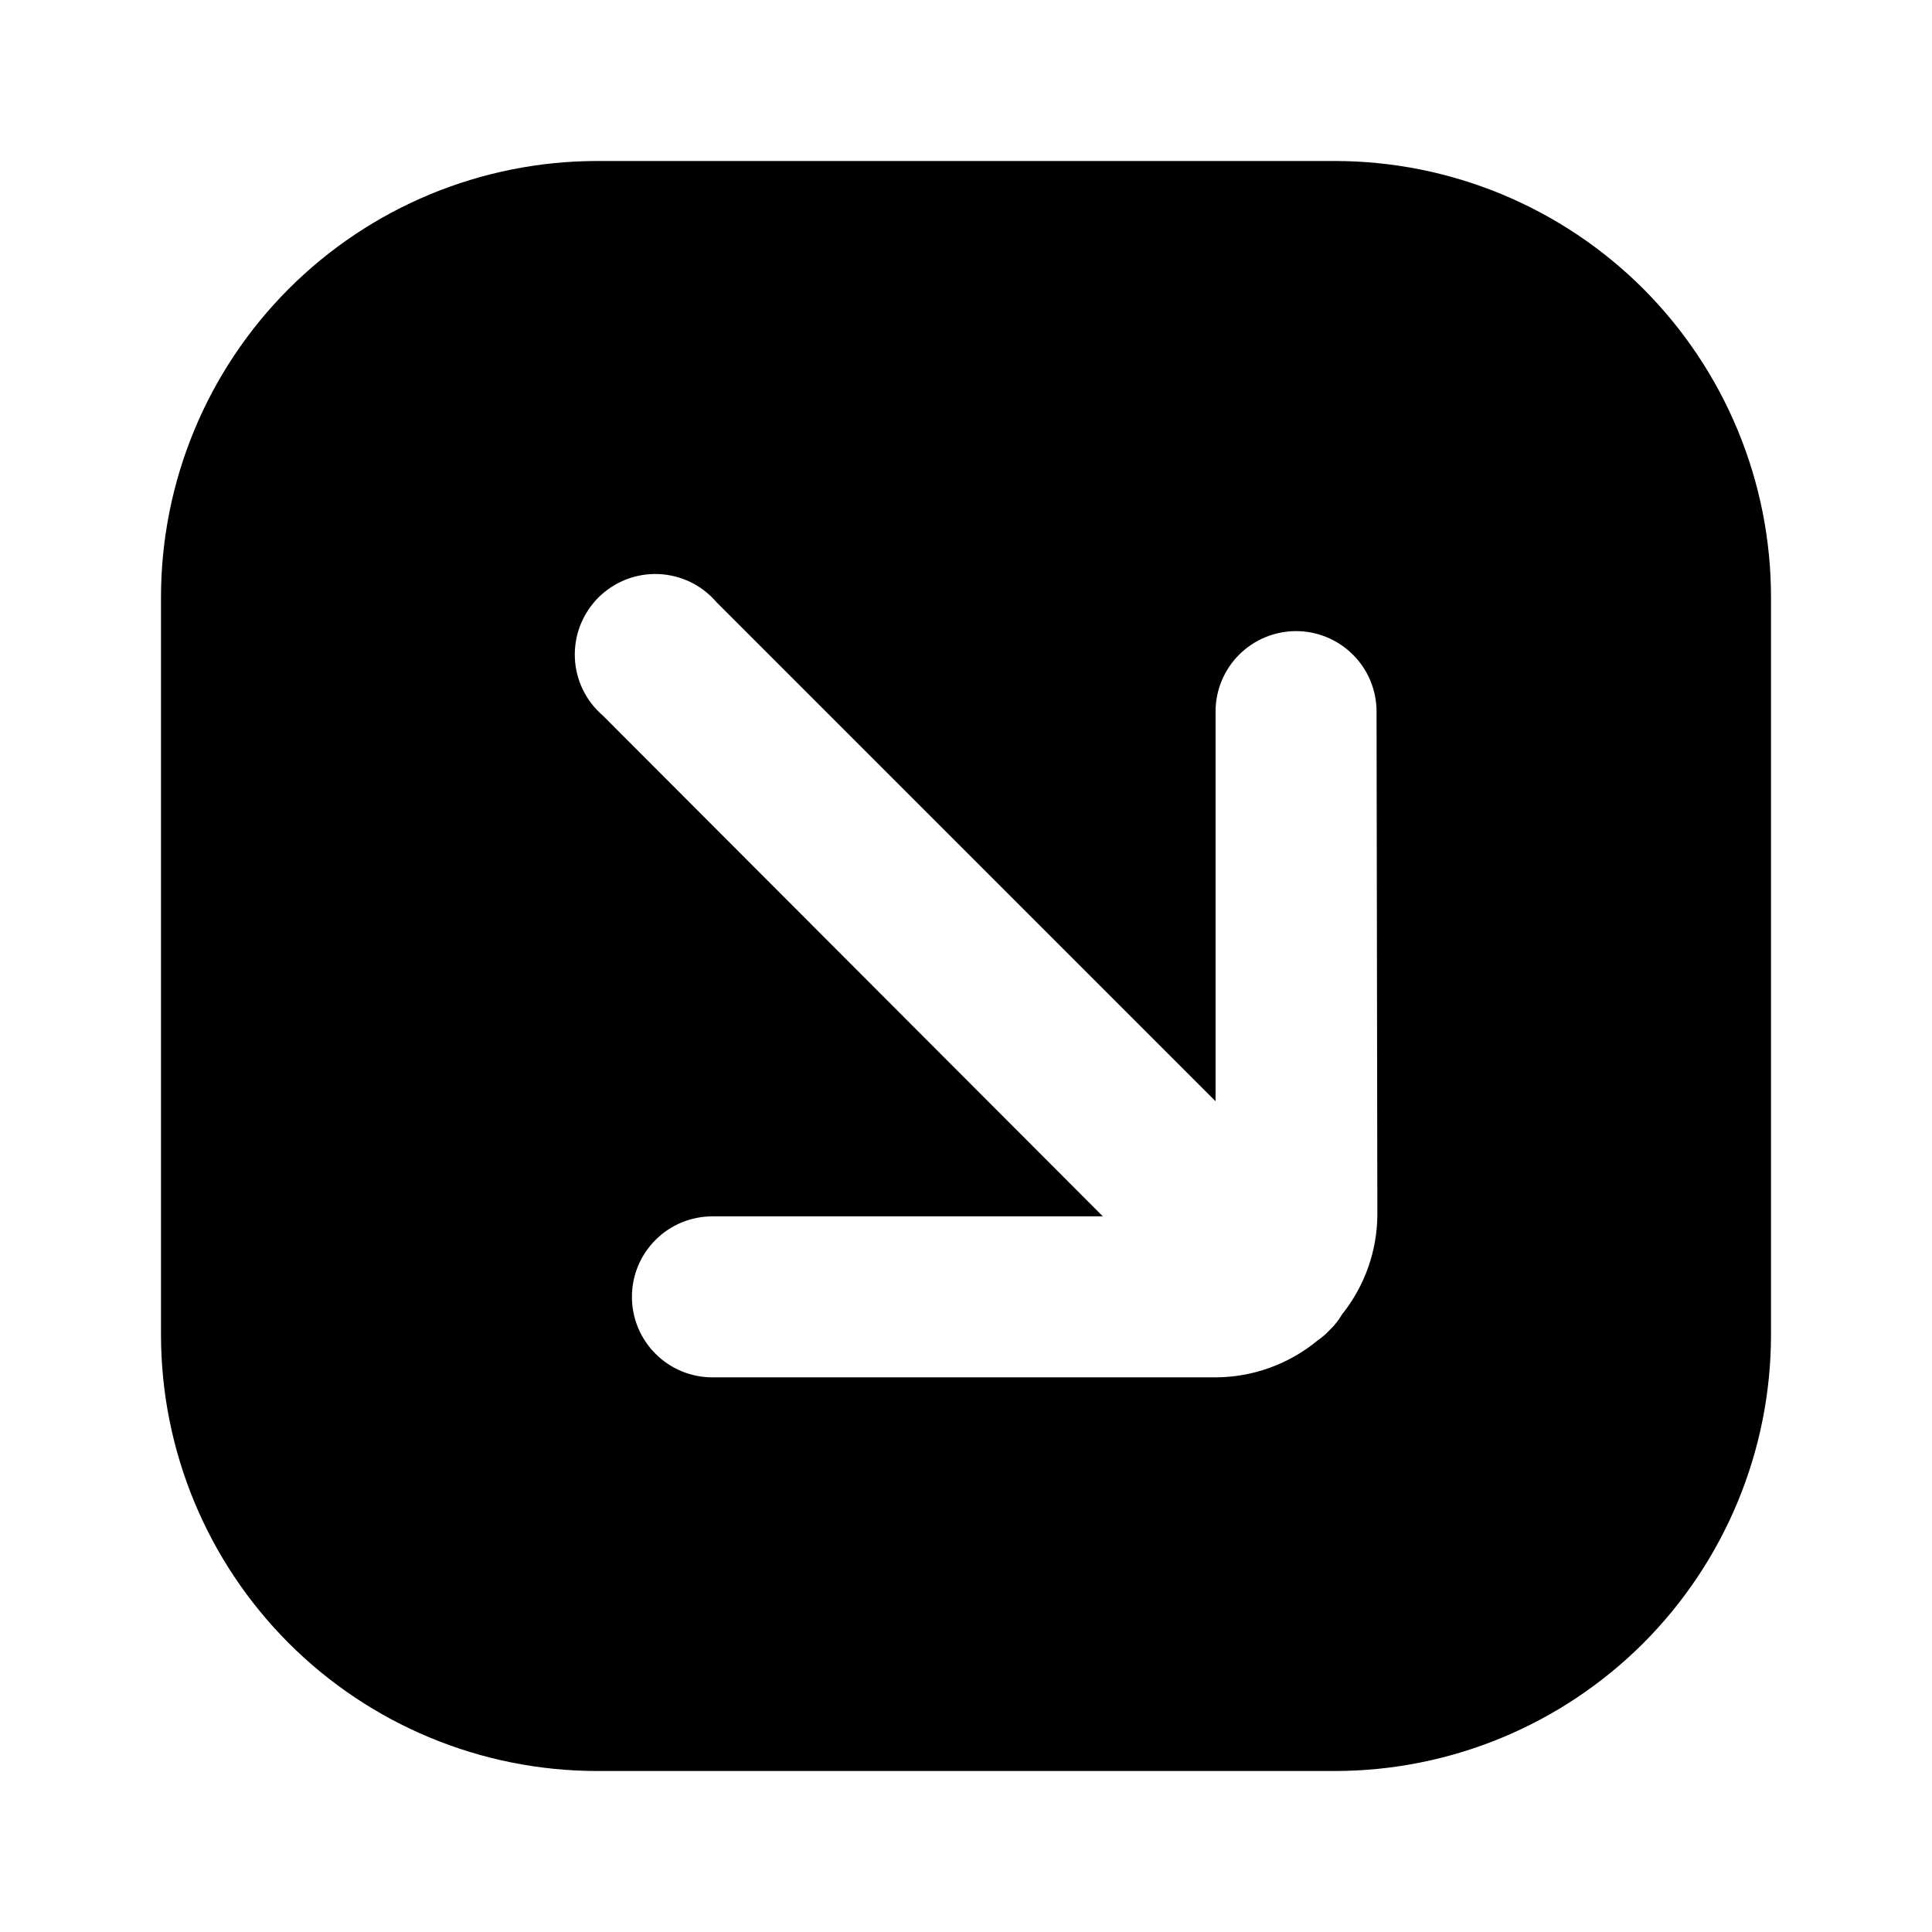
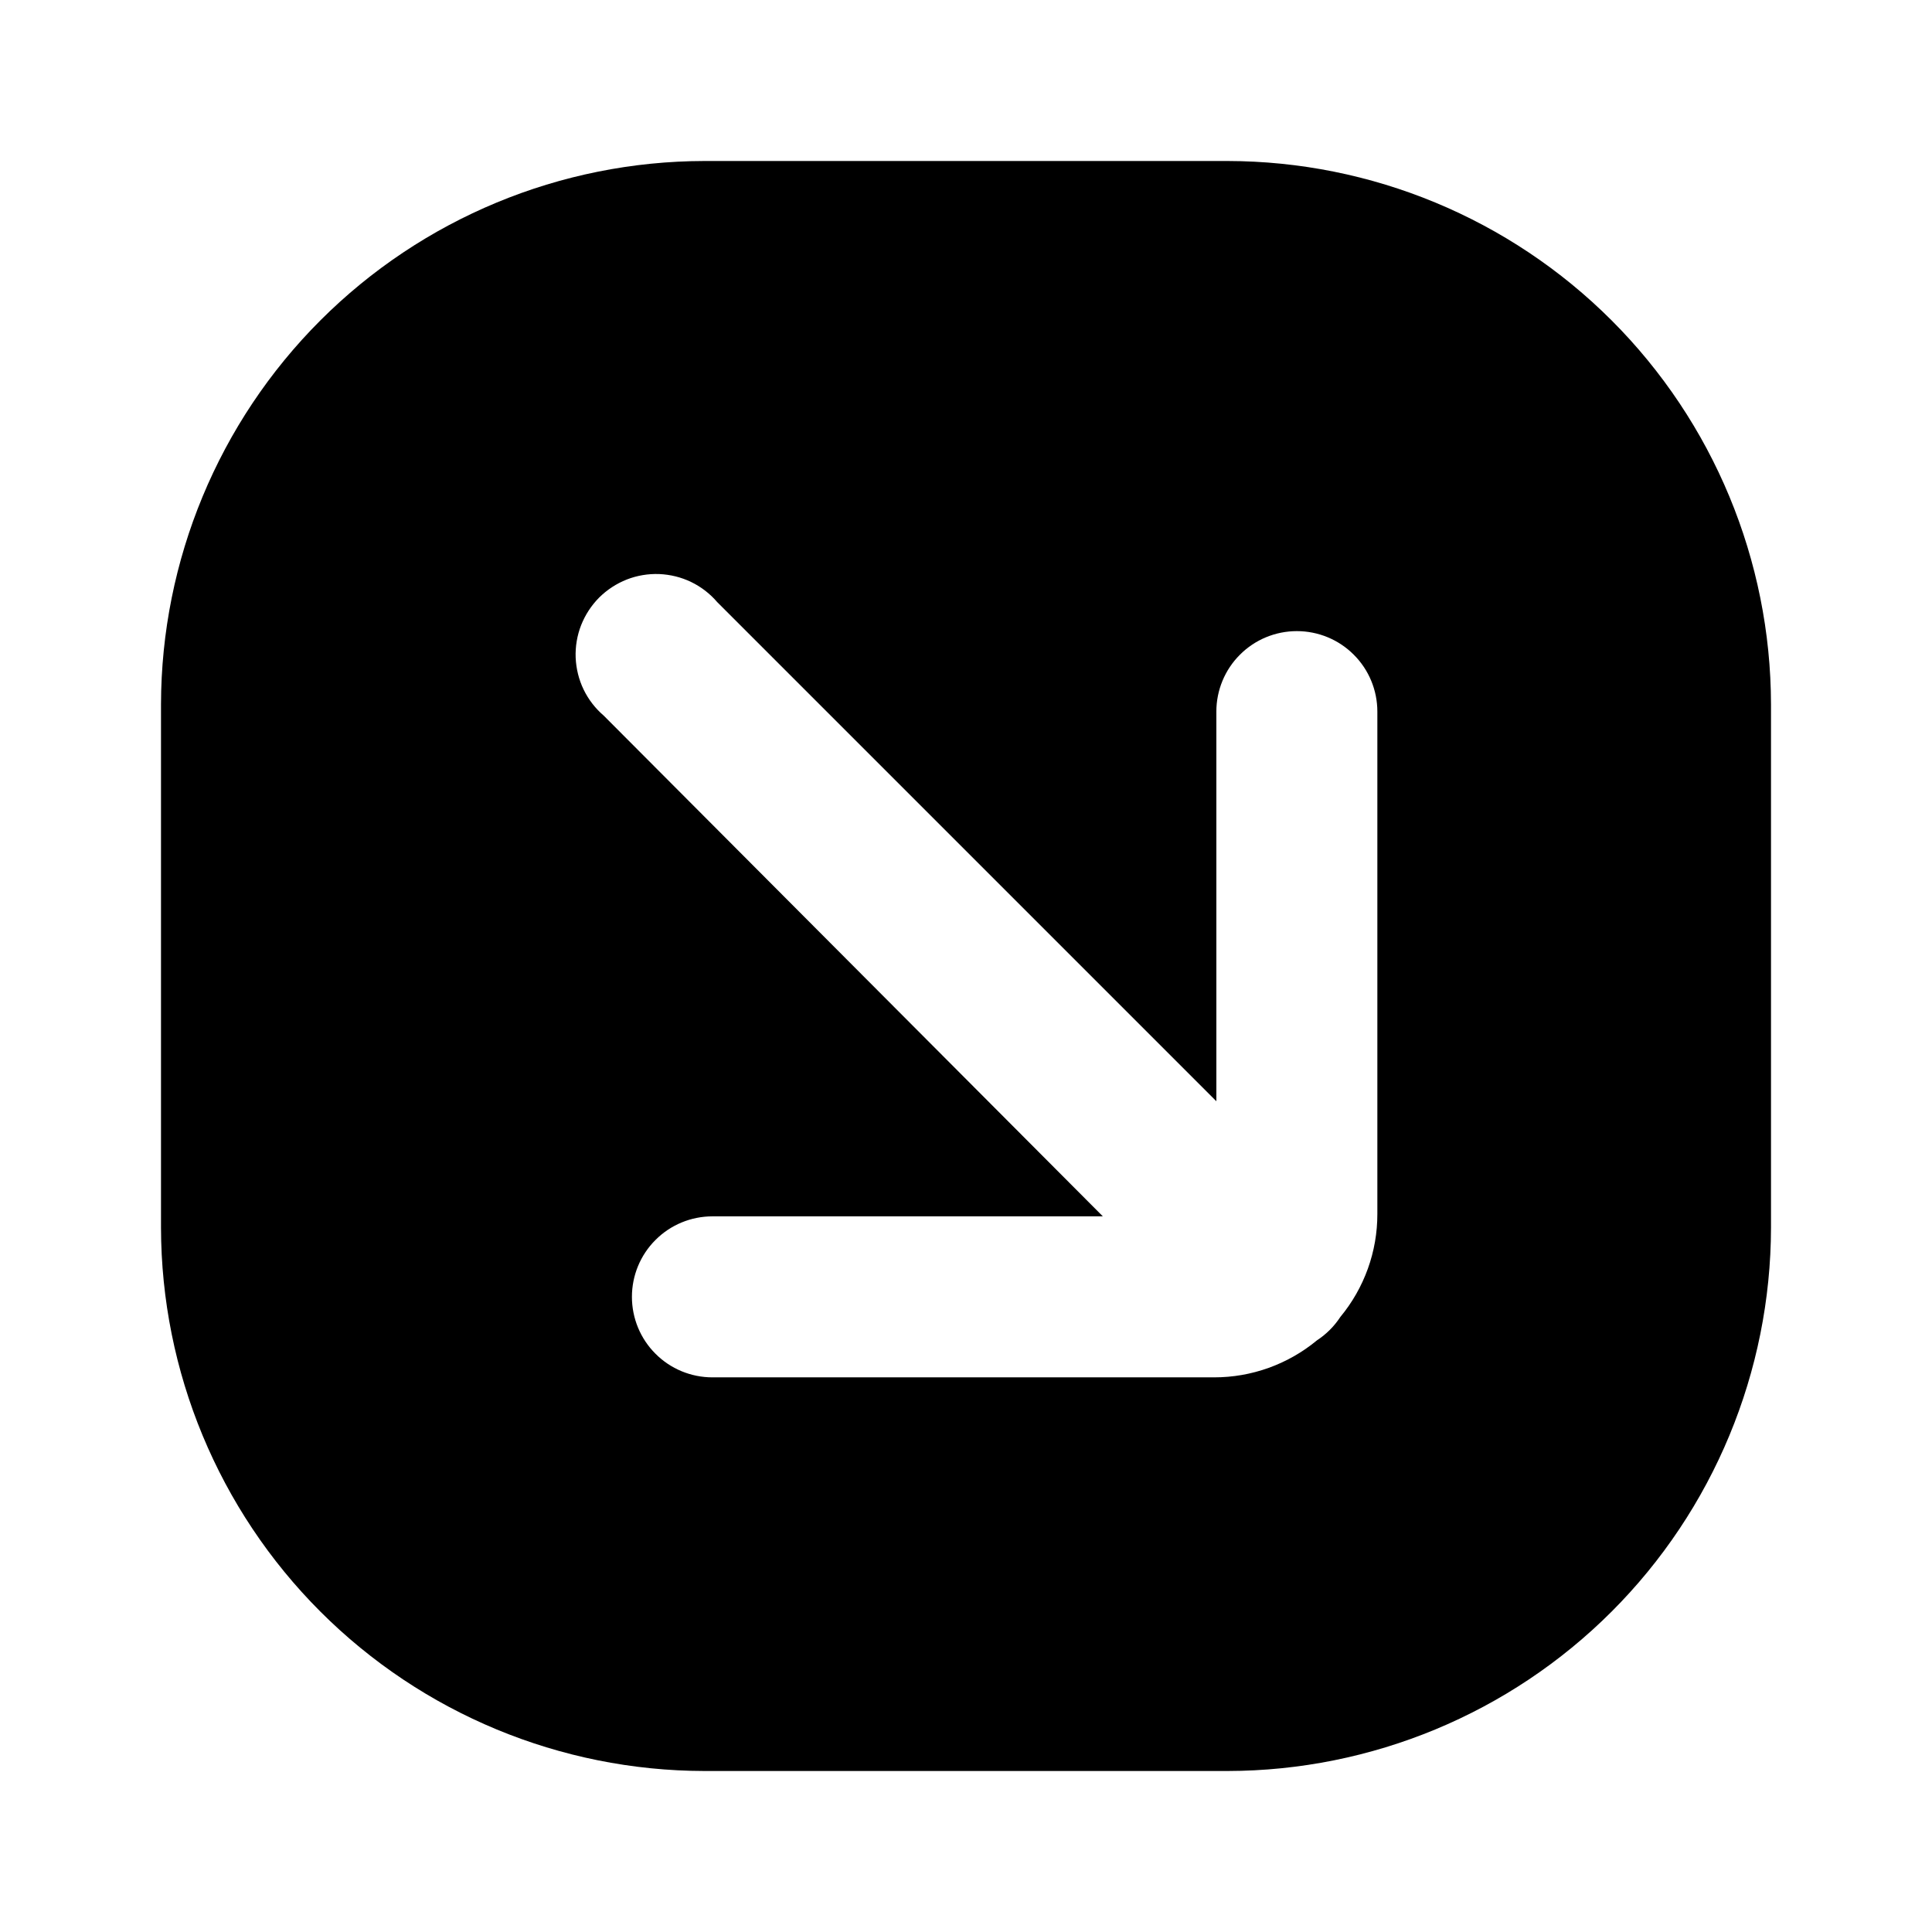
<svg xmlns="http://www.w3.org/2000/svg" viewBox="0 0 24 24" fill="none">
-   <path d="M16.58 2H7.41C5.974 2.003 4.598 2.575 3.584 3.591C2.57 4.607 2 5.984 2 7.42V16.58C2 18.016 2.57 19.393 3.584 20.409C4.598 21.425 5.974 21.997 7.41 22H16.58C18.017 22 19.396 21.429 20.413 20.413C21.429 19.396 22 18.017 22 16.58V7.42C22 5.983 21.429 4.604 20.413 3.587C19.396 2.571 18.017 2 16.58 2ZM17.11 15.08C17.11 15.535 16.954 15.975 16.67 16.33C16.629 16.4 16.578 16.464 16.52 16.52C16.475 16.569 16.424 16.612 16.37 16.65C16.01 16.948 15.557 17.111 15.09 17.11H8.85C8.585 17.11 8.33 17.005 8.143 16.817C7.955 16.63 7.85 16.375 7.85 16.11C7.85 15.845 7.955 15.59 8.143 15.403C8.33 15.215 8.585 15.11 8.85 15.11H13.7L7.49 8.89C7.385 8.8 7.3 8.69 7.24 8.566C7.18 8.442 7.146 8.307 7.141 8.169C7.136 8.031 7.159 7.894 7.209 7.766C7.26 7.637 7.336 7.521 7.433 7.423C7.531 7.326 7.647 7.25 7.776 7.199C7.904 7.149 8.041 7.126 8.179 7.131C8.317 7.137 8.452 7.17 8.576 7.23C8.7 7.29 8.81 7.375 8.9 7.48L15.1 13.68V8.84C15.1 8.575 15.205 8.32 15.393 8.133C15.58 7.945 15.835 7.84 16.1 7.84C16.365 7.84 16.619 7.945 16.807 8.133C16.995 8.32 17.1 8.575 17.1 8.84L17.11 15.08Z" fill="currentColor" />
+   <path d="M15.25 2H8.75C6.961 2.003 5.245 2.715 3.98 3.98C2.715 5.245 2.003 6.961 2 8.75V15.25C2.003 17.039 2.715 18.755 3.98 20.02C5.245 21.285 6.961 21.997 8.75 22H15.25C17.039 21.997 18.755 21.285 20.02 20.02C21.285 18.755 21.997 17.039 22 15.25V8.75C21.997 6.961 21.285 5.245 20.02 3.98C18.755 2.715 17.039 2.003 15.25 2ZM17.11 15.08C17.111 15.547 16.948 16 16.65 16.36C16.574 16.476 16.476 16.574 16.36 16.65C16 16.948 15.547 17.111 15.08 17.11H8.85C8.585 17.11 8.33 17.005 8.143 16.817C7.955 16.63 7.85 16.375 7.85 16.11C7.85 15.845 7.955 15.59 8.143 15.403C8.33 15.215 8.585 15.11 8.85 15.11H13.7L7.5 8.89C7.395 8.8 7.31 8.69 7.25 8.566C7.19 8.442 7.157 8.307 7.151 8.169C7.146 8.031 7.169 7.894 7.219 7.766C7.27 7.637 7.346 7.521 7.443 7.423C7.541 7.326 7.657 7.25 7.786 7.199C7.914 7.149 8.051 7.126 8.189 7.131C8.327 7.137 8.462 7.17 8.586 7.23C8.71 7.29 8.82 7.375 8.91 7.48L15.11 13.68V8.84C15.11 8.575 15.215 8.32 15.403 8.133C15.59 7.945 15.845 7.84 16.11 7.84C16.375 7.84 16.63 7.945 16.817 8.133C17.005 8.32 17.11 8.575 17.11 8.84V15.08Z" fill="currentColor" />
</svg>
